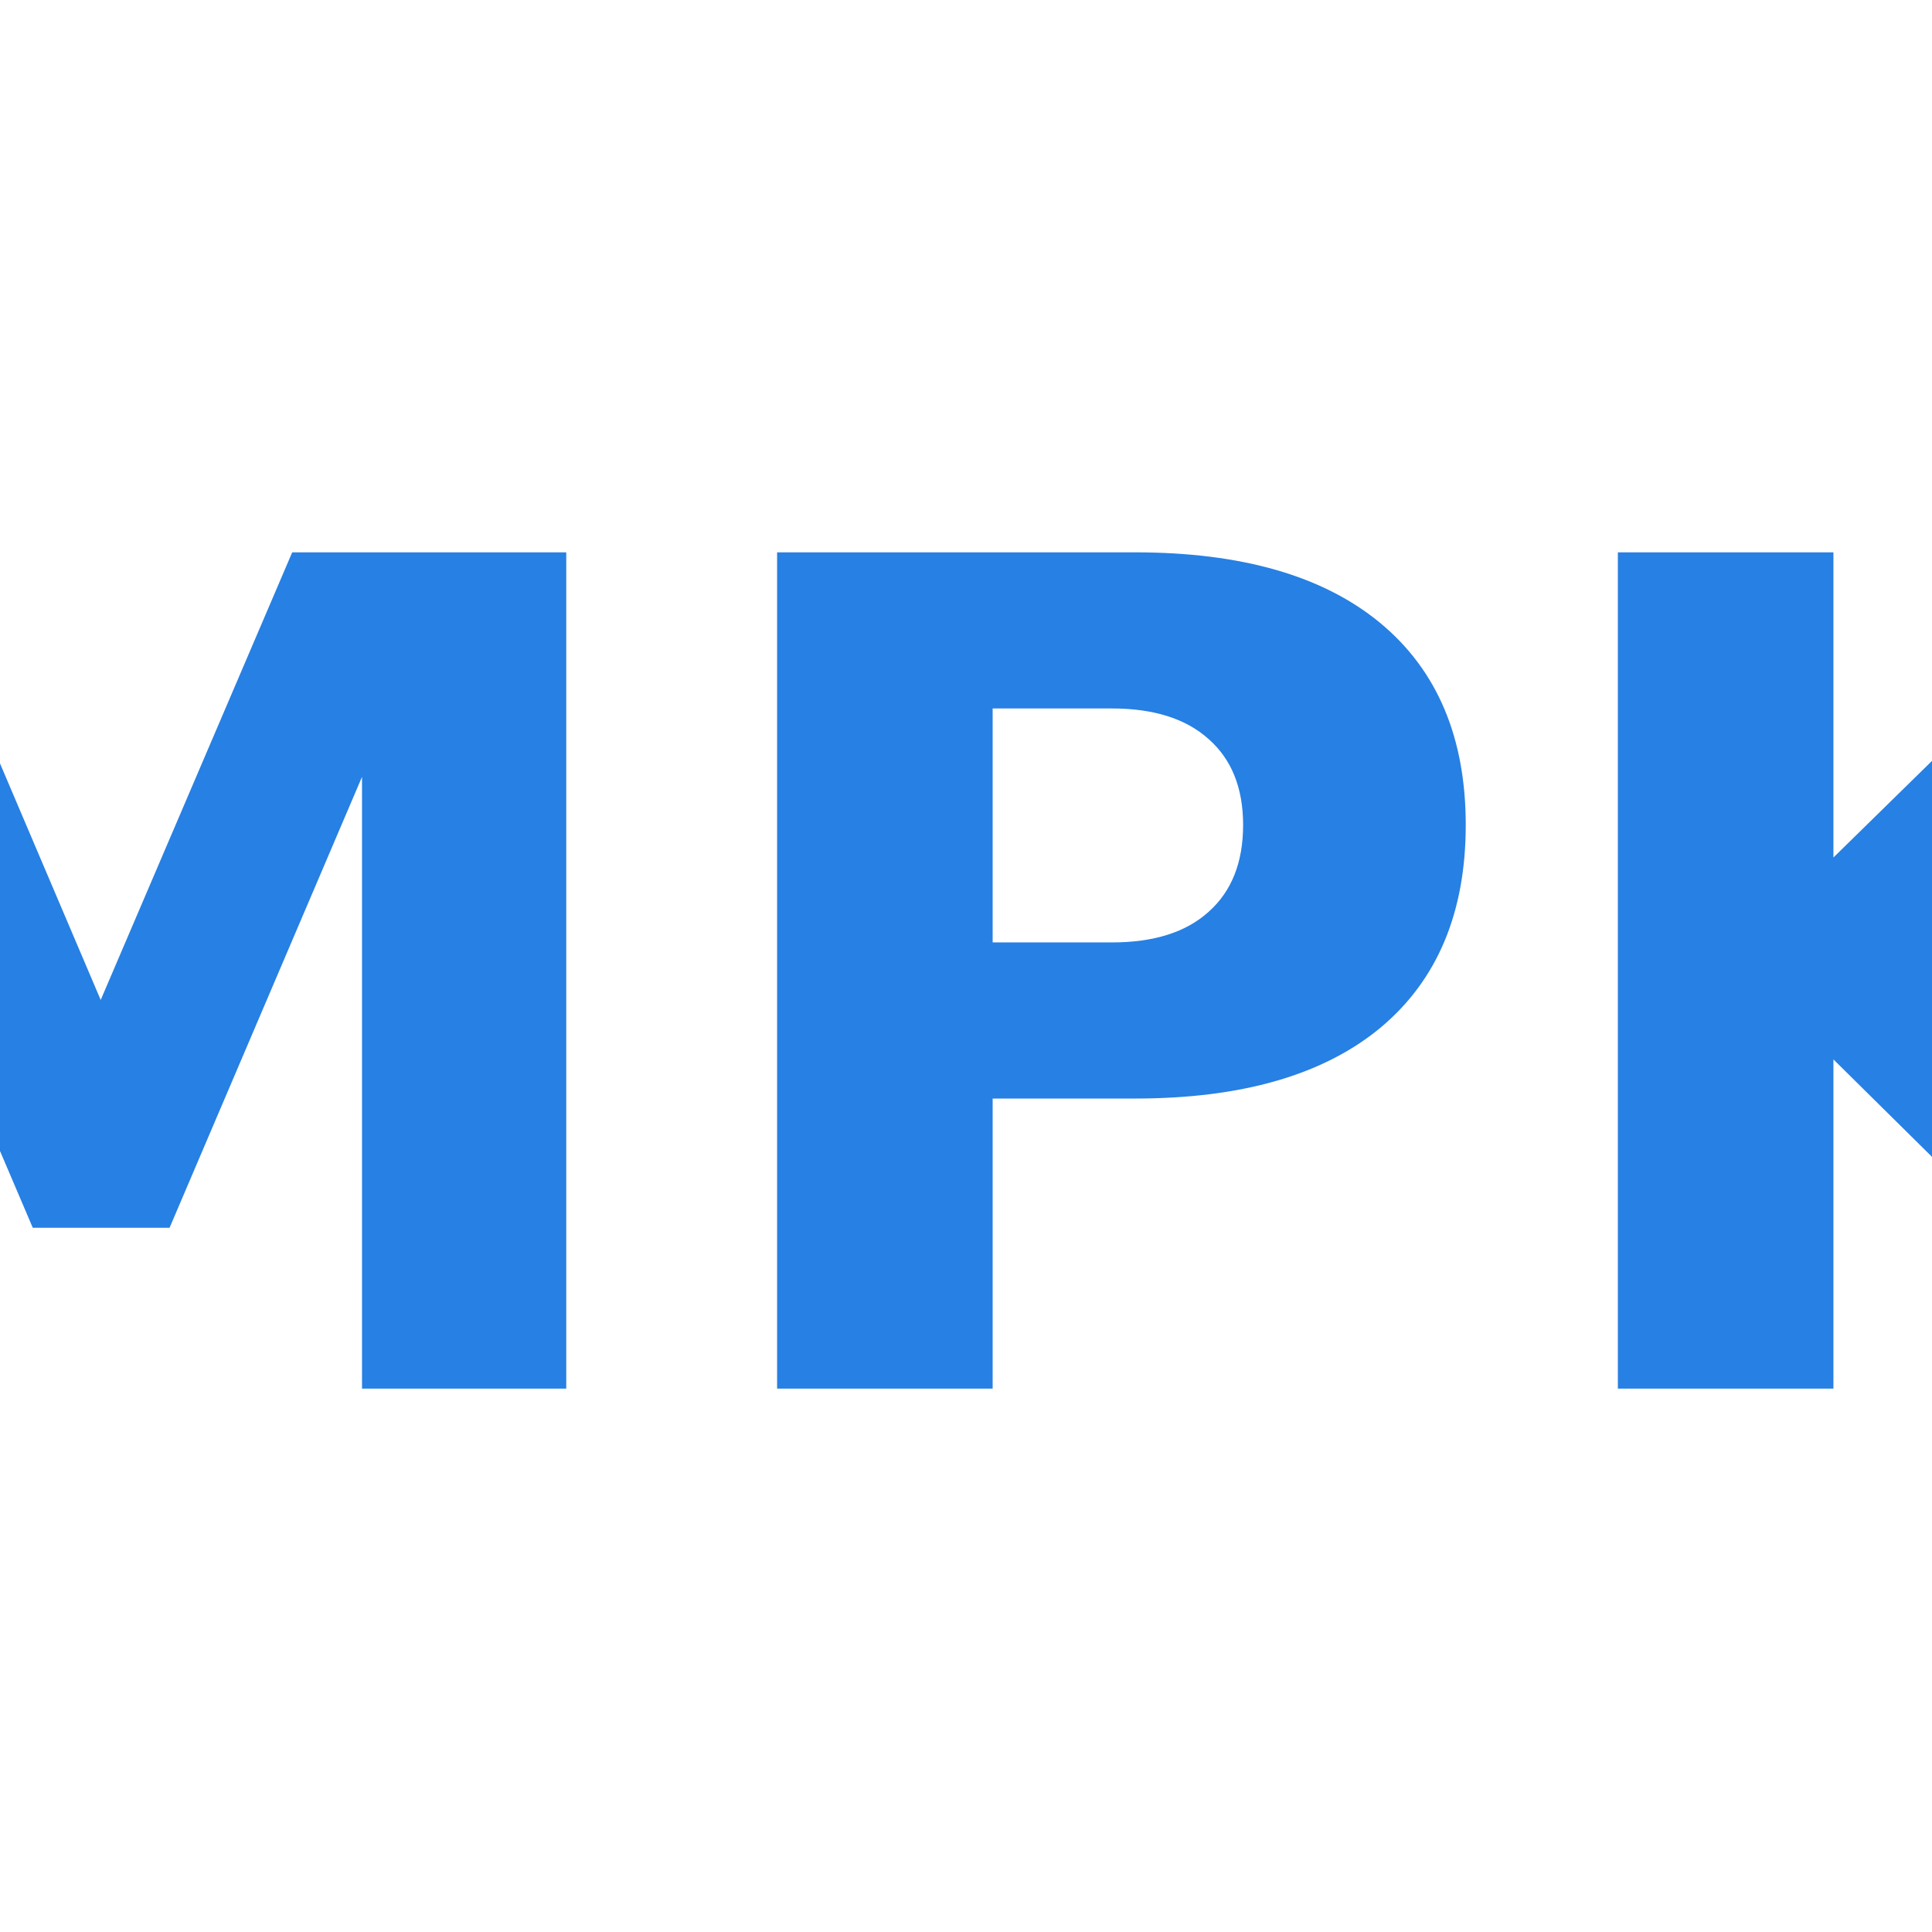
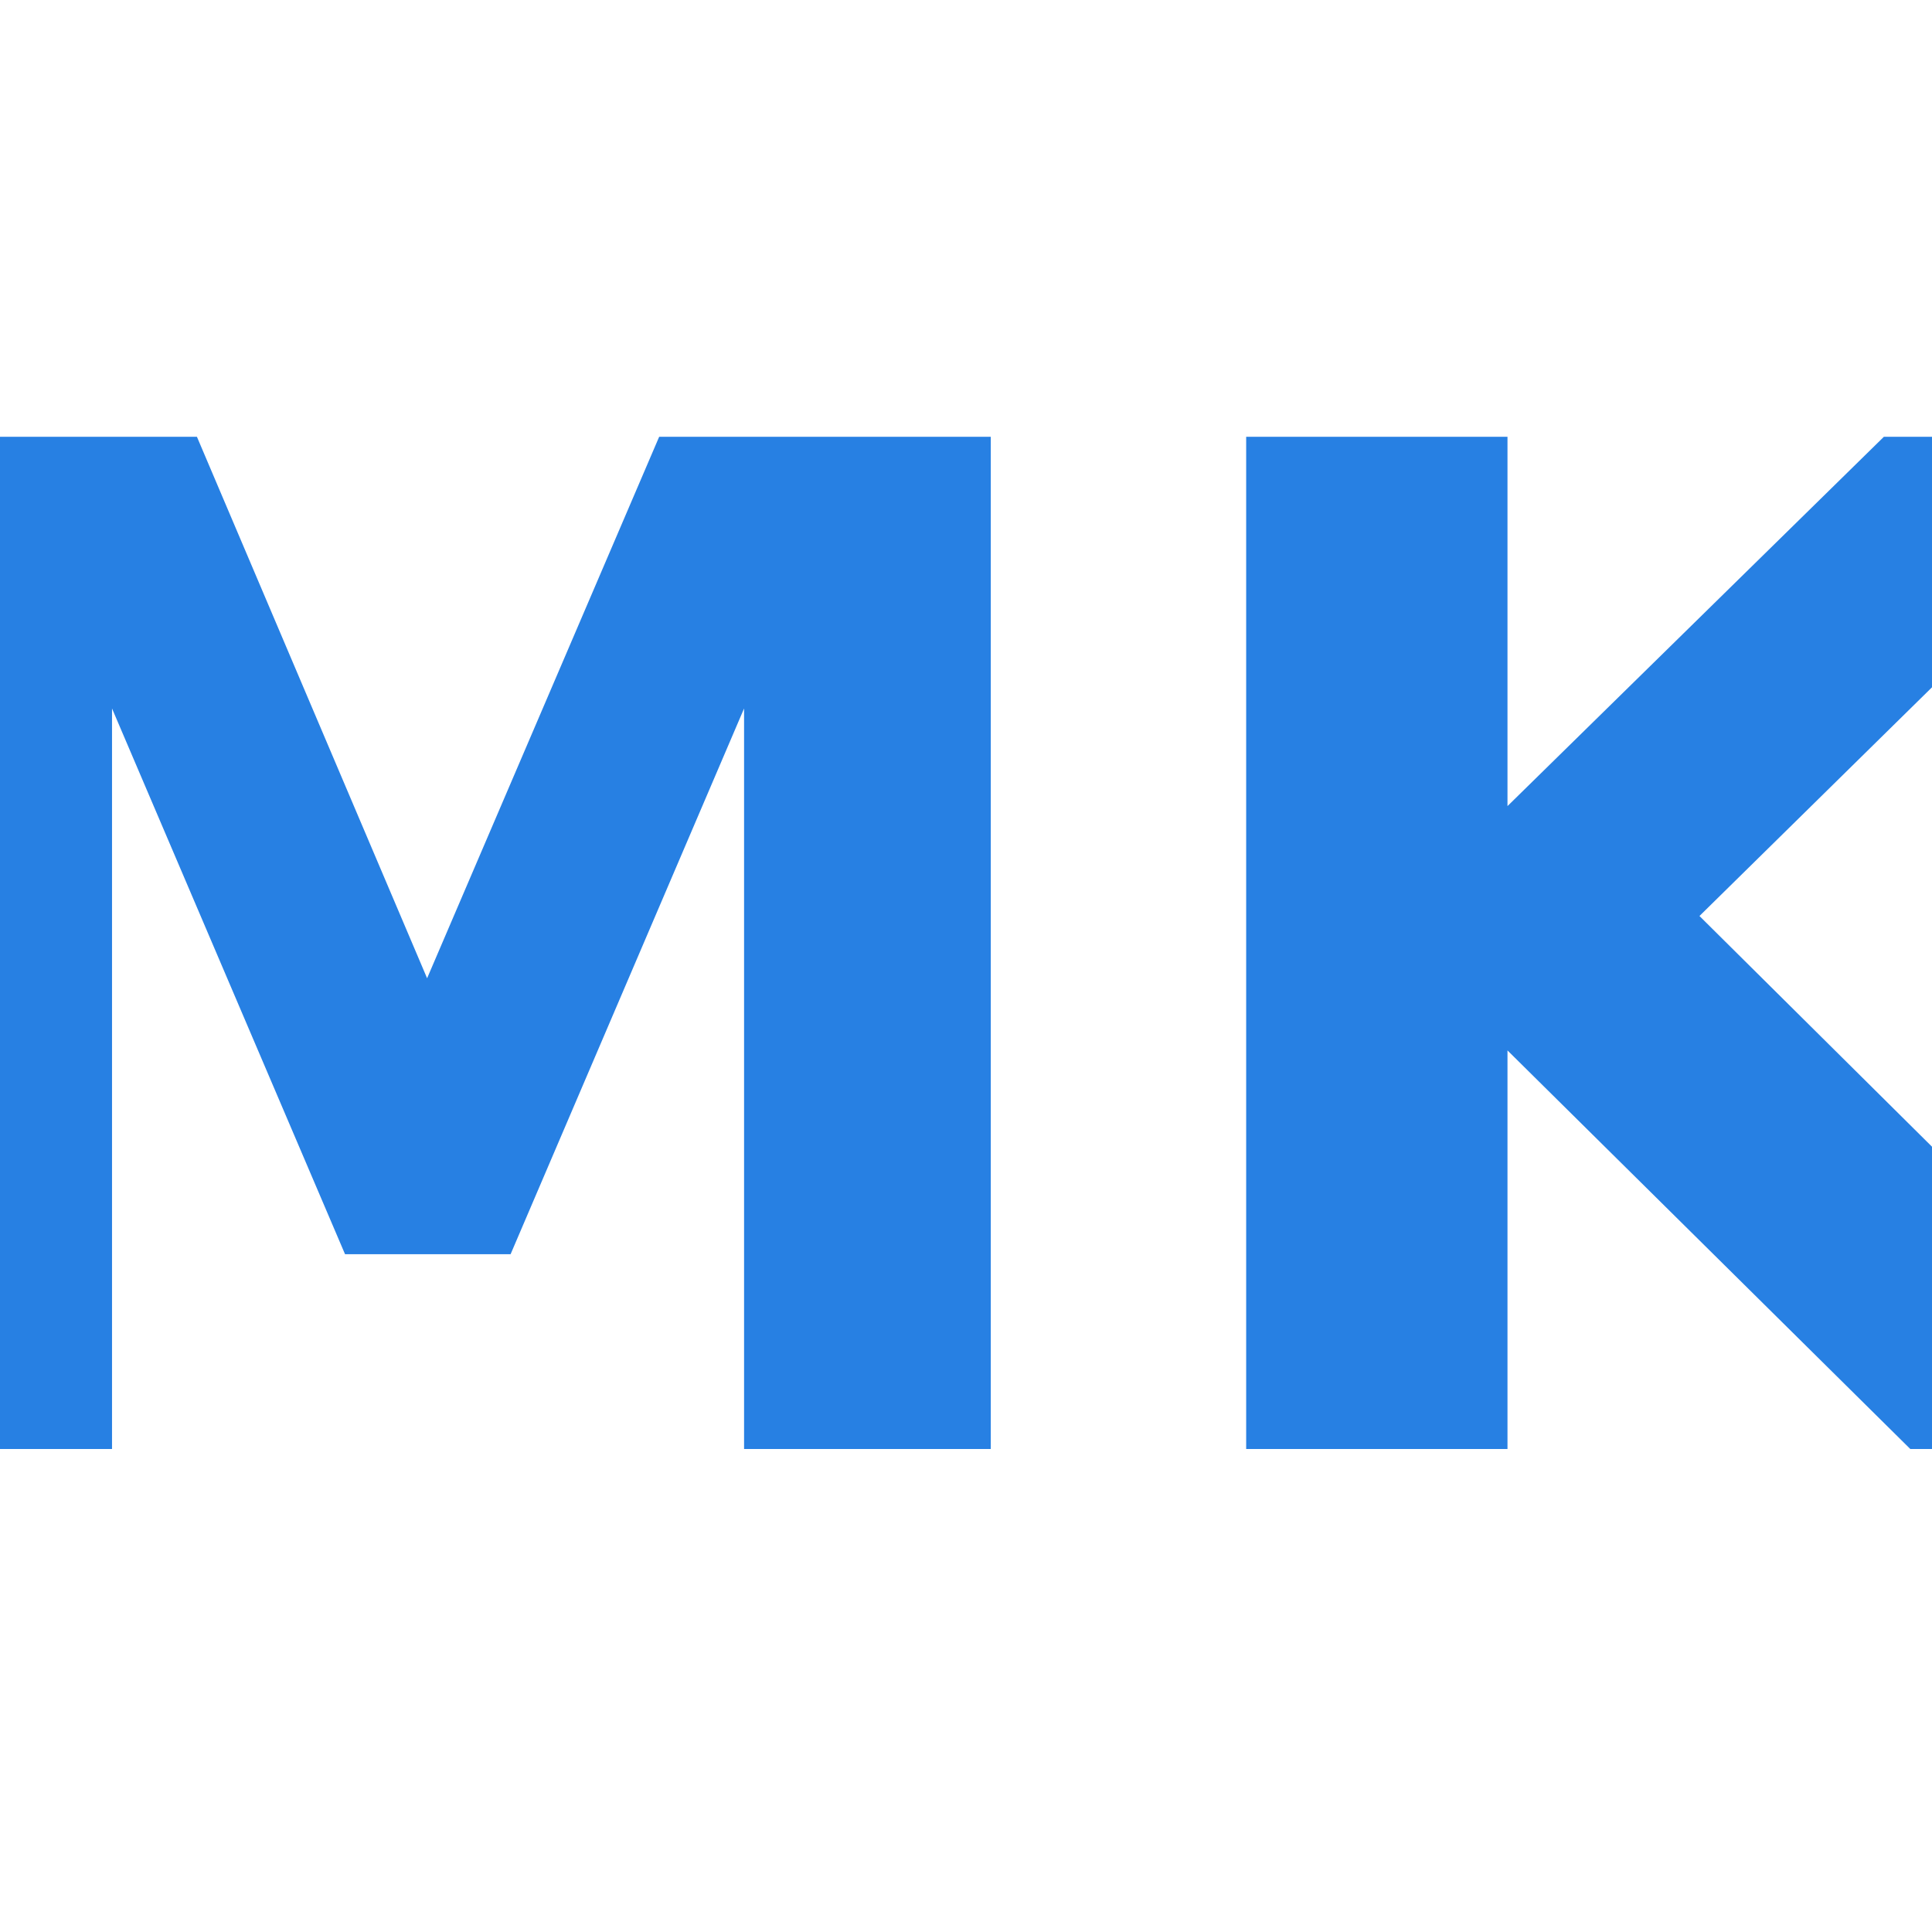
<svg xmlns="http://www.w3.org/2000/svg" viewBox="0 0 64 64" width="64" height="64">
  <style>
    text { fill: #2780e3; }
    @media (prefers-color-scheme: dark) {
      text { fill: #4a9aef; }
    }
  </style>
-   <text x="32" y="46" text-anchor="middle" font-family="DejaVu Sans, Liberation Sans, Arial, sans-serif" font-size="38" font-weight="800">MPK</text>
+   <text x="32" y="48" text-anchor="middle" font-family="DejaVu Sans, Liberation Sans, Arial, sans-serif" font-size="46" font-weight="800">MK</text>
</svg>
